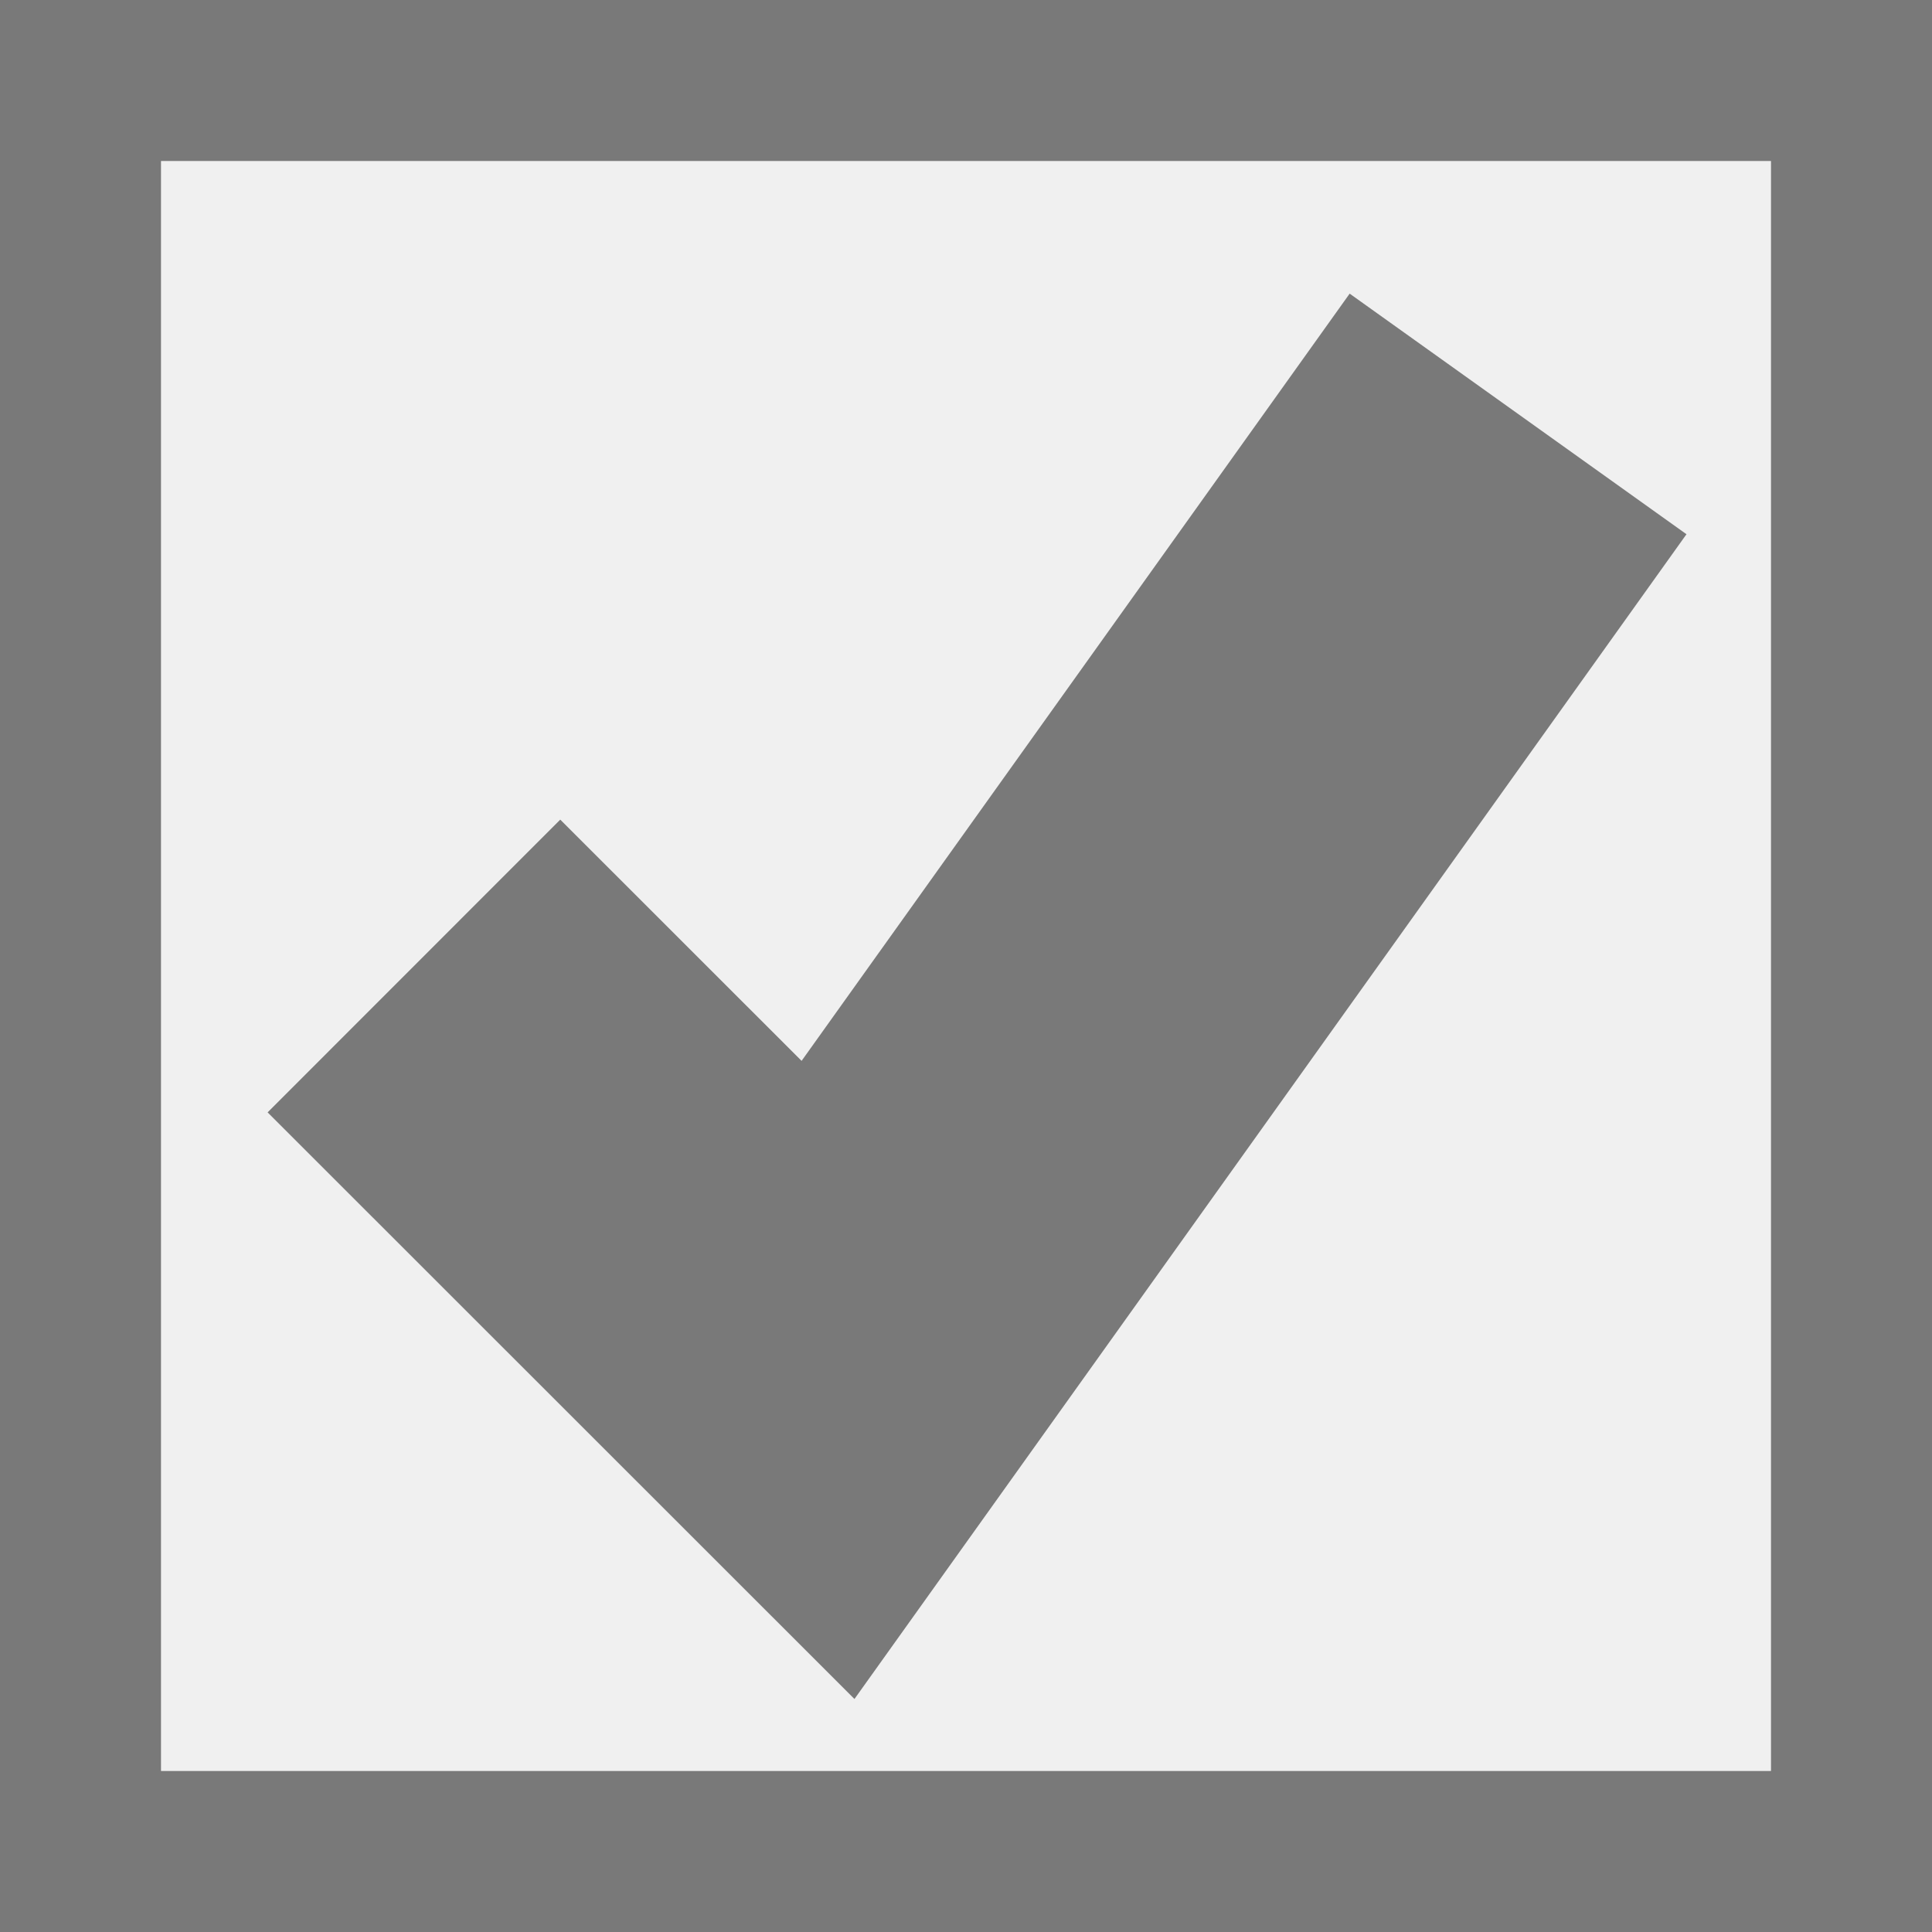
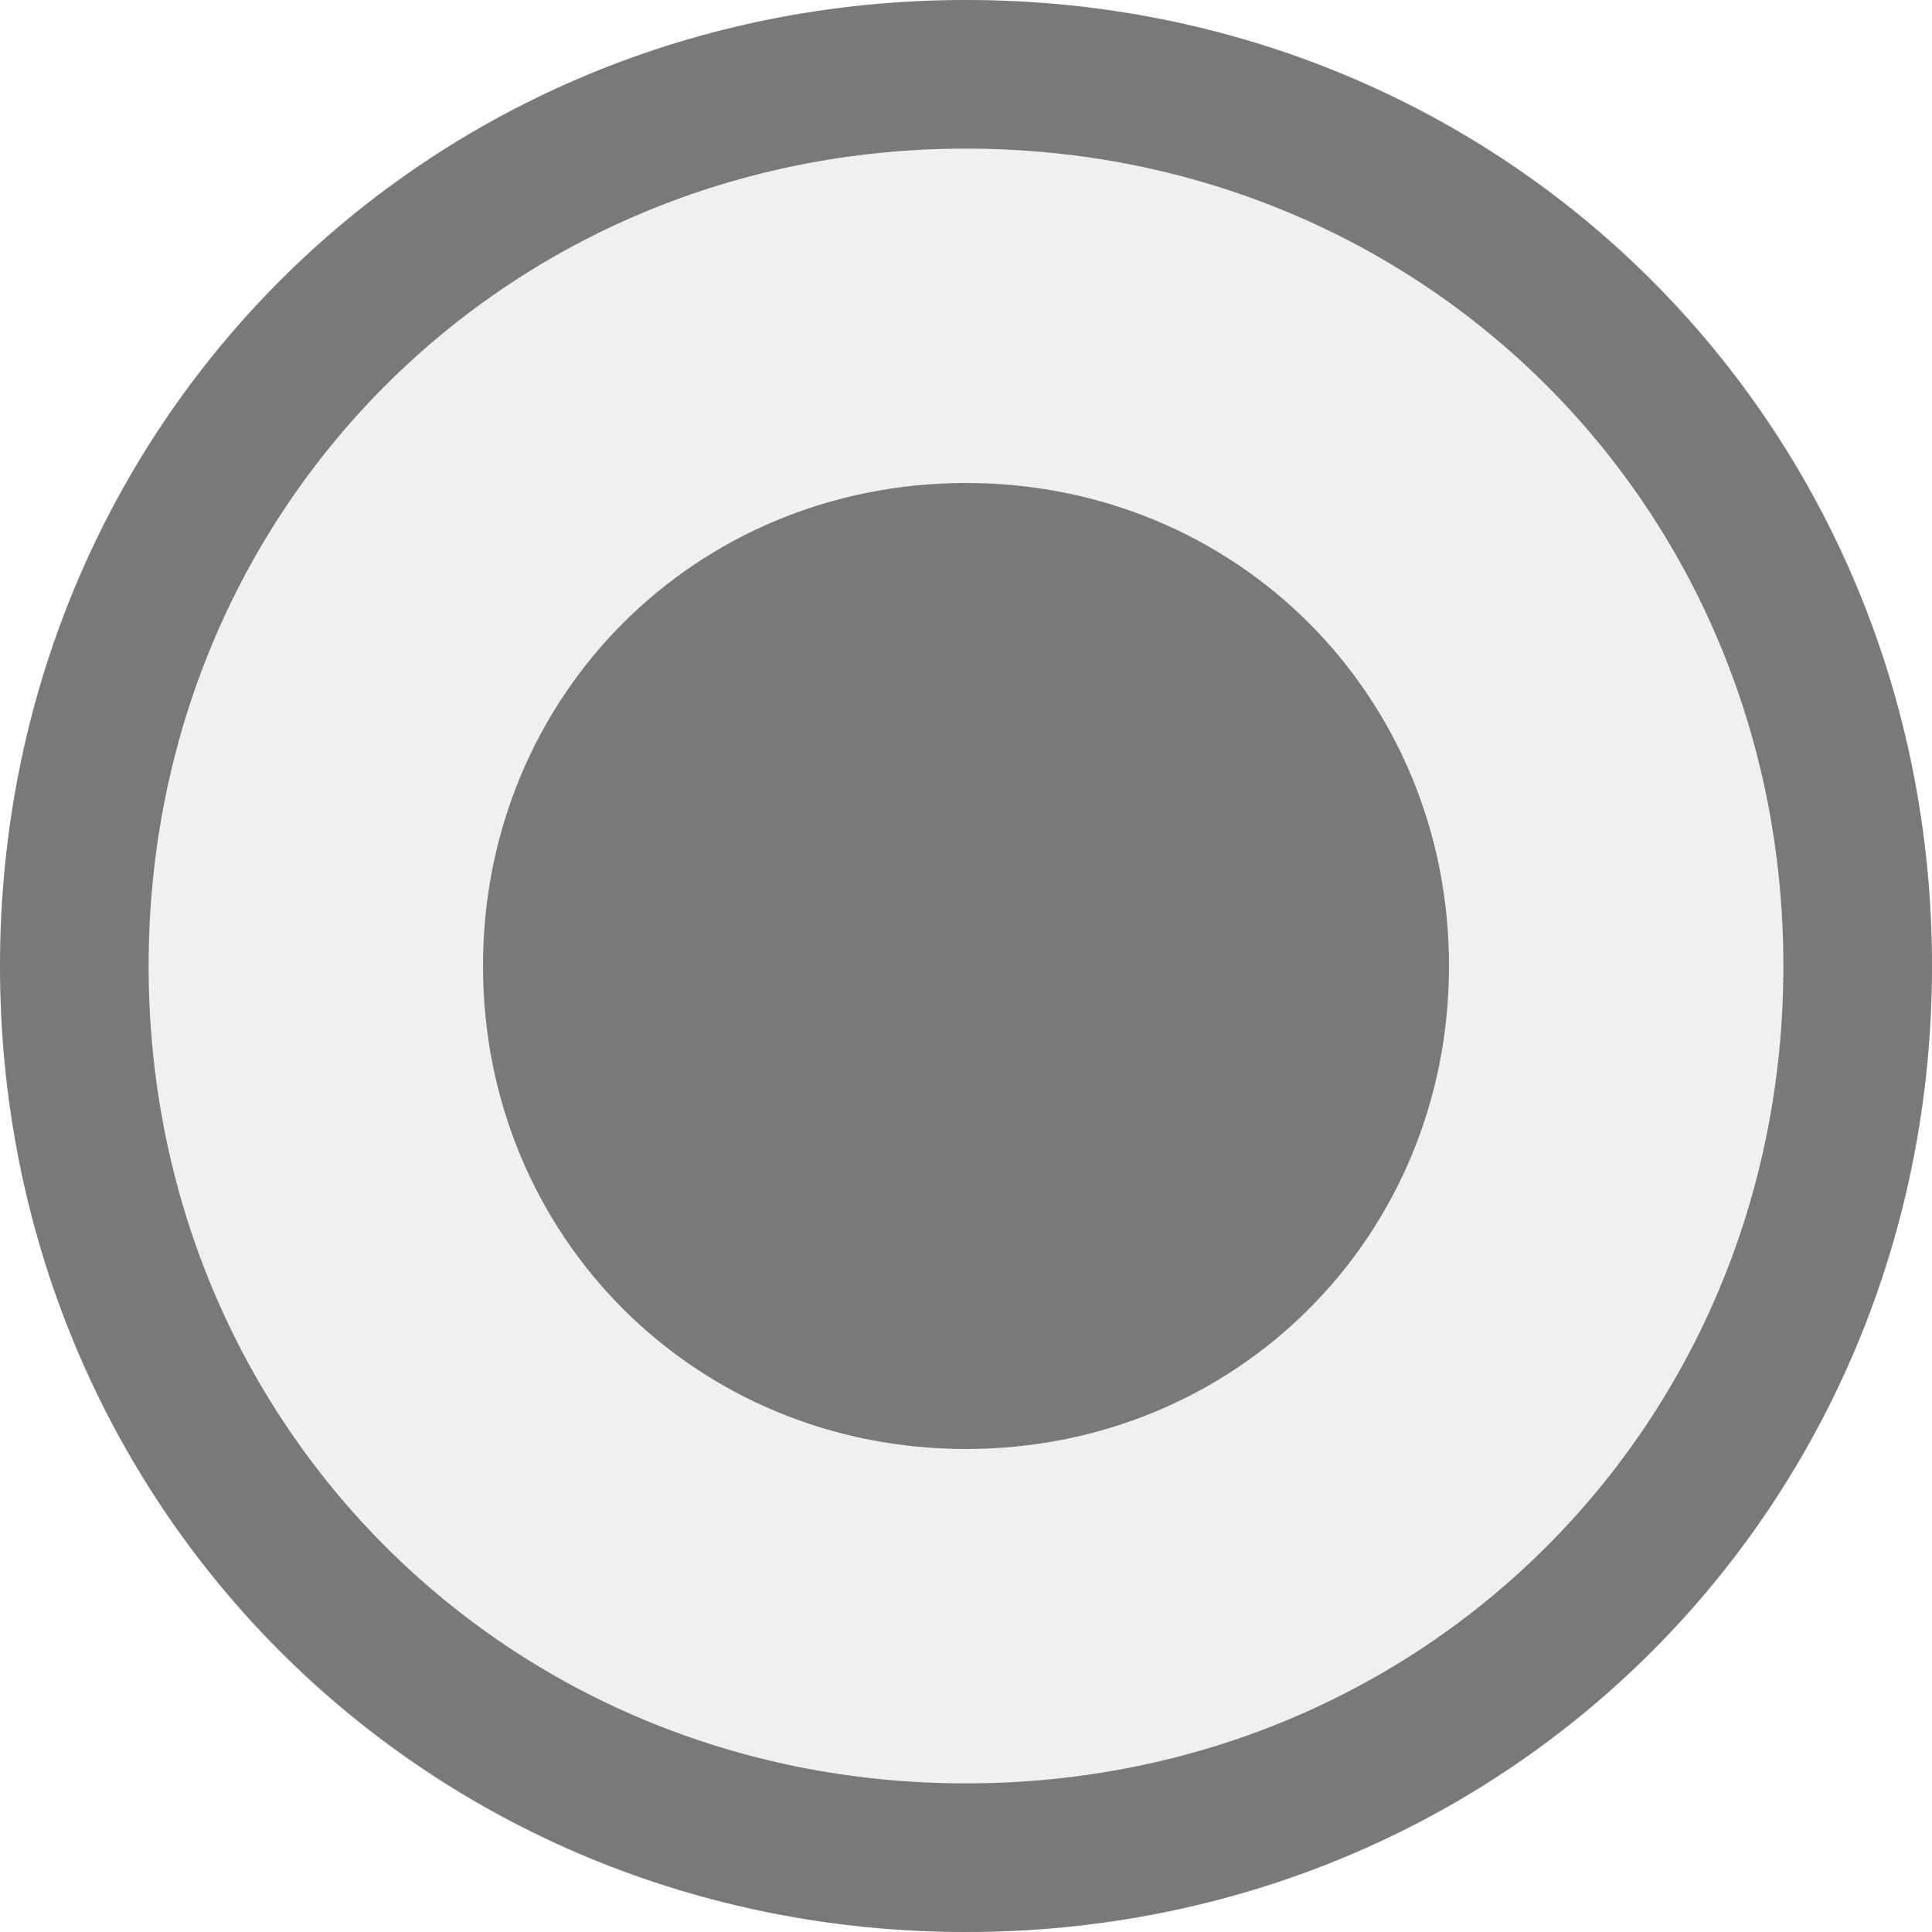
- <svg xmlns="http://www.w3.org/2000/svg" version="1.1" width="12px" height="12px" viewBox="575 864.5 12 12">
-   <path d="M 575 864.5  L 587 864.5  L 587 876.5  L 575 876.5  L 575 864.5  Z " fill-rule="nonzero" fill="rgba(240, 240, 240, 1)" stroke="none" class="fill" />
-   <path d="M 575.5 865  L 586.5 865  L 586.5 876  L 575.5 876  L 575.5 865  Z " stroke-width="1" stroke-dasharray="0" stroke="rgba(121, 121, 121, 1)" fill="none" class="stroke" stroke-dashoffset="0.5" />
-   <path d="M 577.571 870.5  L 580.143 873.071  L 584.429 867.071  " stroke-width="2.571" stroke-dasharray="0" stroke="rgba(121, 121, 121, 1)" fill="none" class="stroke btn_check" />
+ <svg xmlns="http://www.w3.org/2000/svg" version="1.1" width="13px" height="13px" viewBox="192 829 13 13">
+   <path d="M 198.5 829  C 202.14 829  205 831.86  205 835.5  C 205 839.14  202.14 842  198.5 842  C 194.86 842  192 839.14  192 835.5  C 192 831.86  194.86 829  198.5 829  Z " fill-rule="nonzero" fill="rgba(240, 240, 240, 1)" stroke="none" class="fill" />
+   <path d="M 198.5 829.5  C 201.86 829.5  204.5 832.14  204.5 835.5  C 204.5 838.86  201.86 841.5  198.5 841.5  C 195.14 841.5  192.5 838.86  192.5 835.5  C 192.5 832.14  195.14 829.5  198.5 829.5  Z " stroke-width="1" stroke-dasharray="0" stroke="rgba(121, 121, 121, 1)" fill="none" class="stroke" stroke-dashoffset="0.5" />
+   <path d="M 198.5 838.75  C 196.68 838.75  195.25 837.32  195.25 835.5  C 195.25 833.68  196.68 832.25  198.5 832.25  C 200.32 832.25  201.75 833.68  201.75 835.5  C 201.75 837.32  200.32 838.75  198.5 838.75  " fill-rule="nonzero" fill="rgba(121, 121, 121, 1)" stroke="none" class="stroke btn_check" />
</svg>
